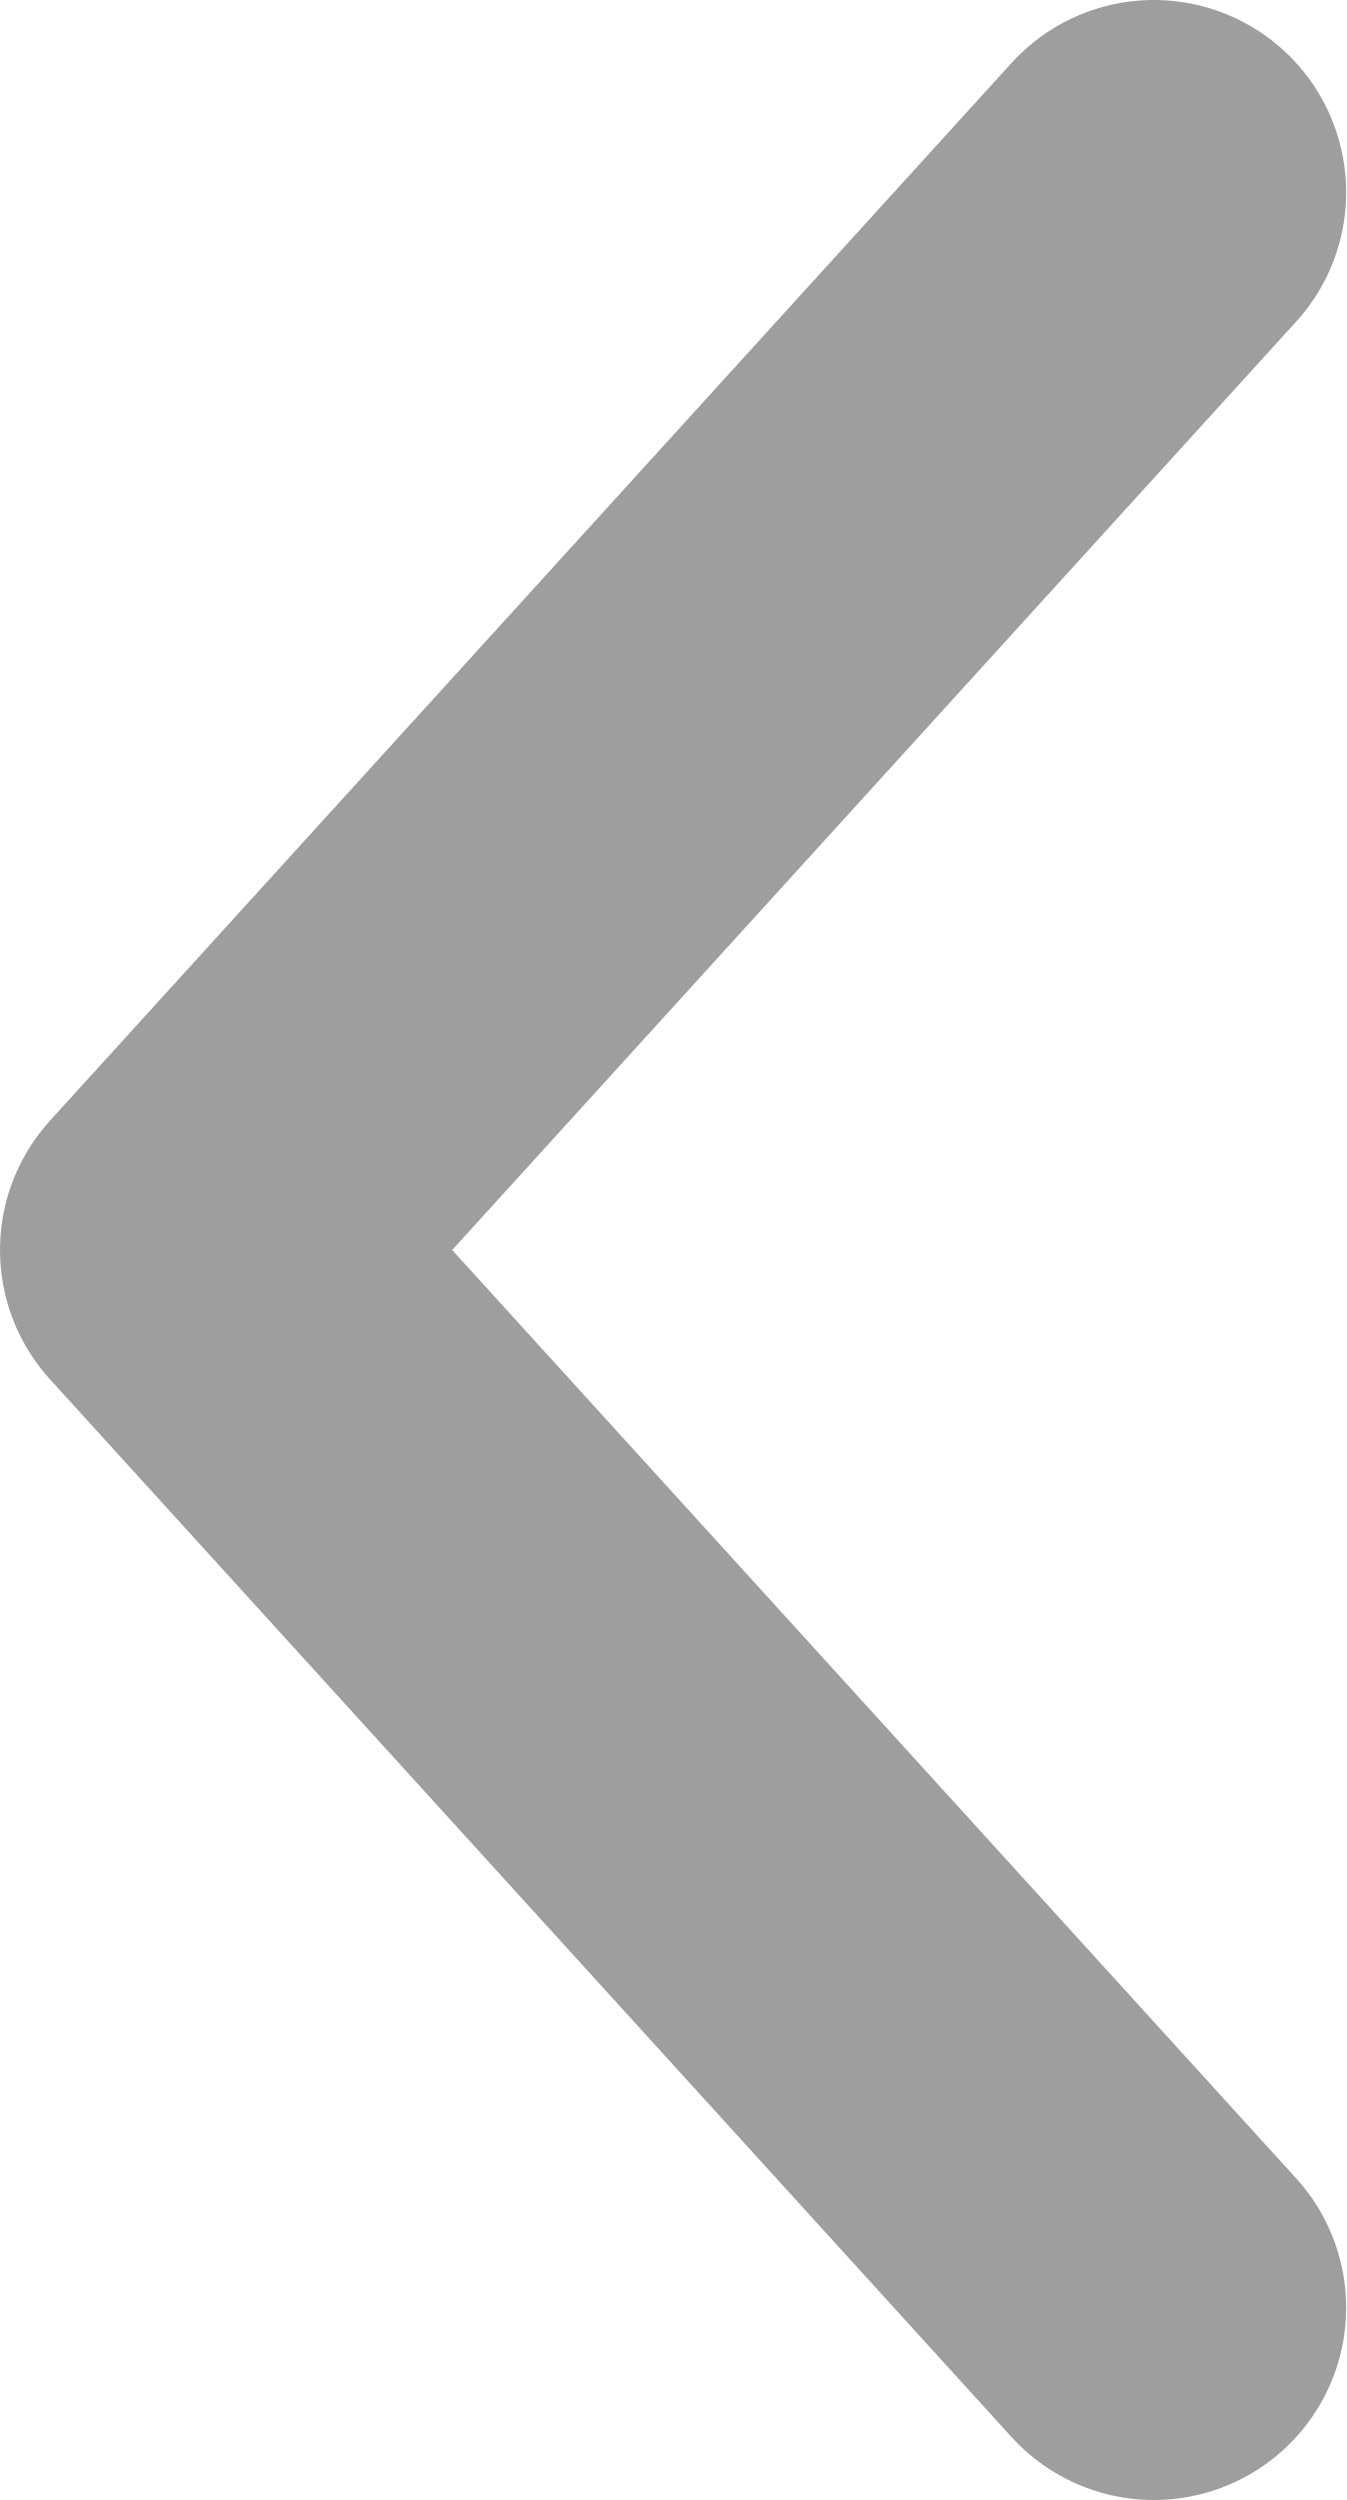
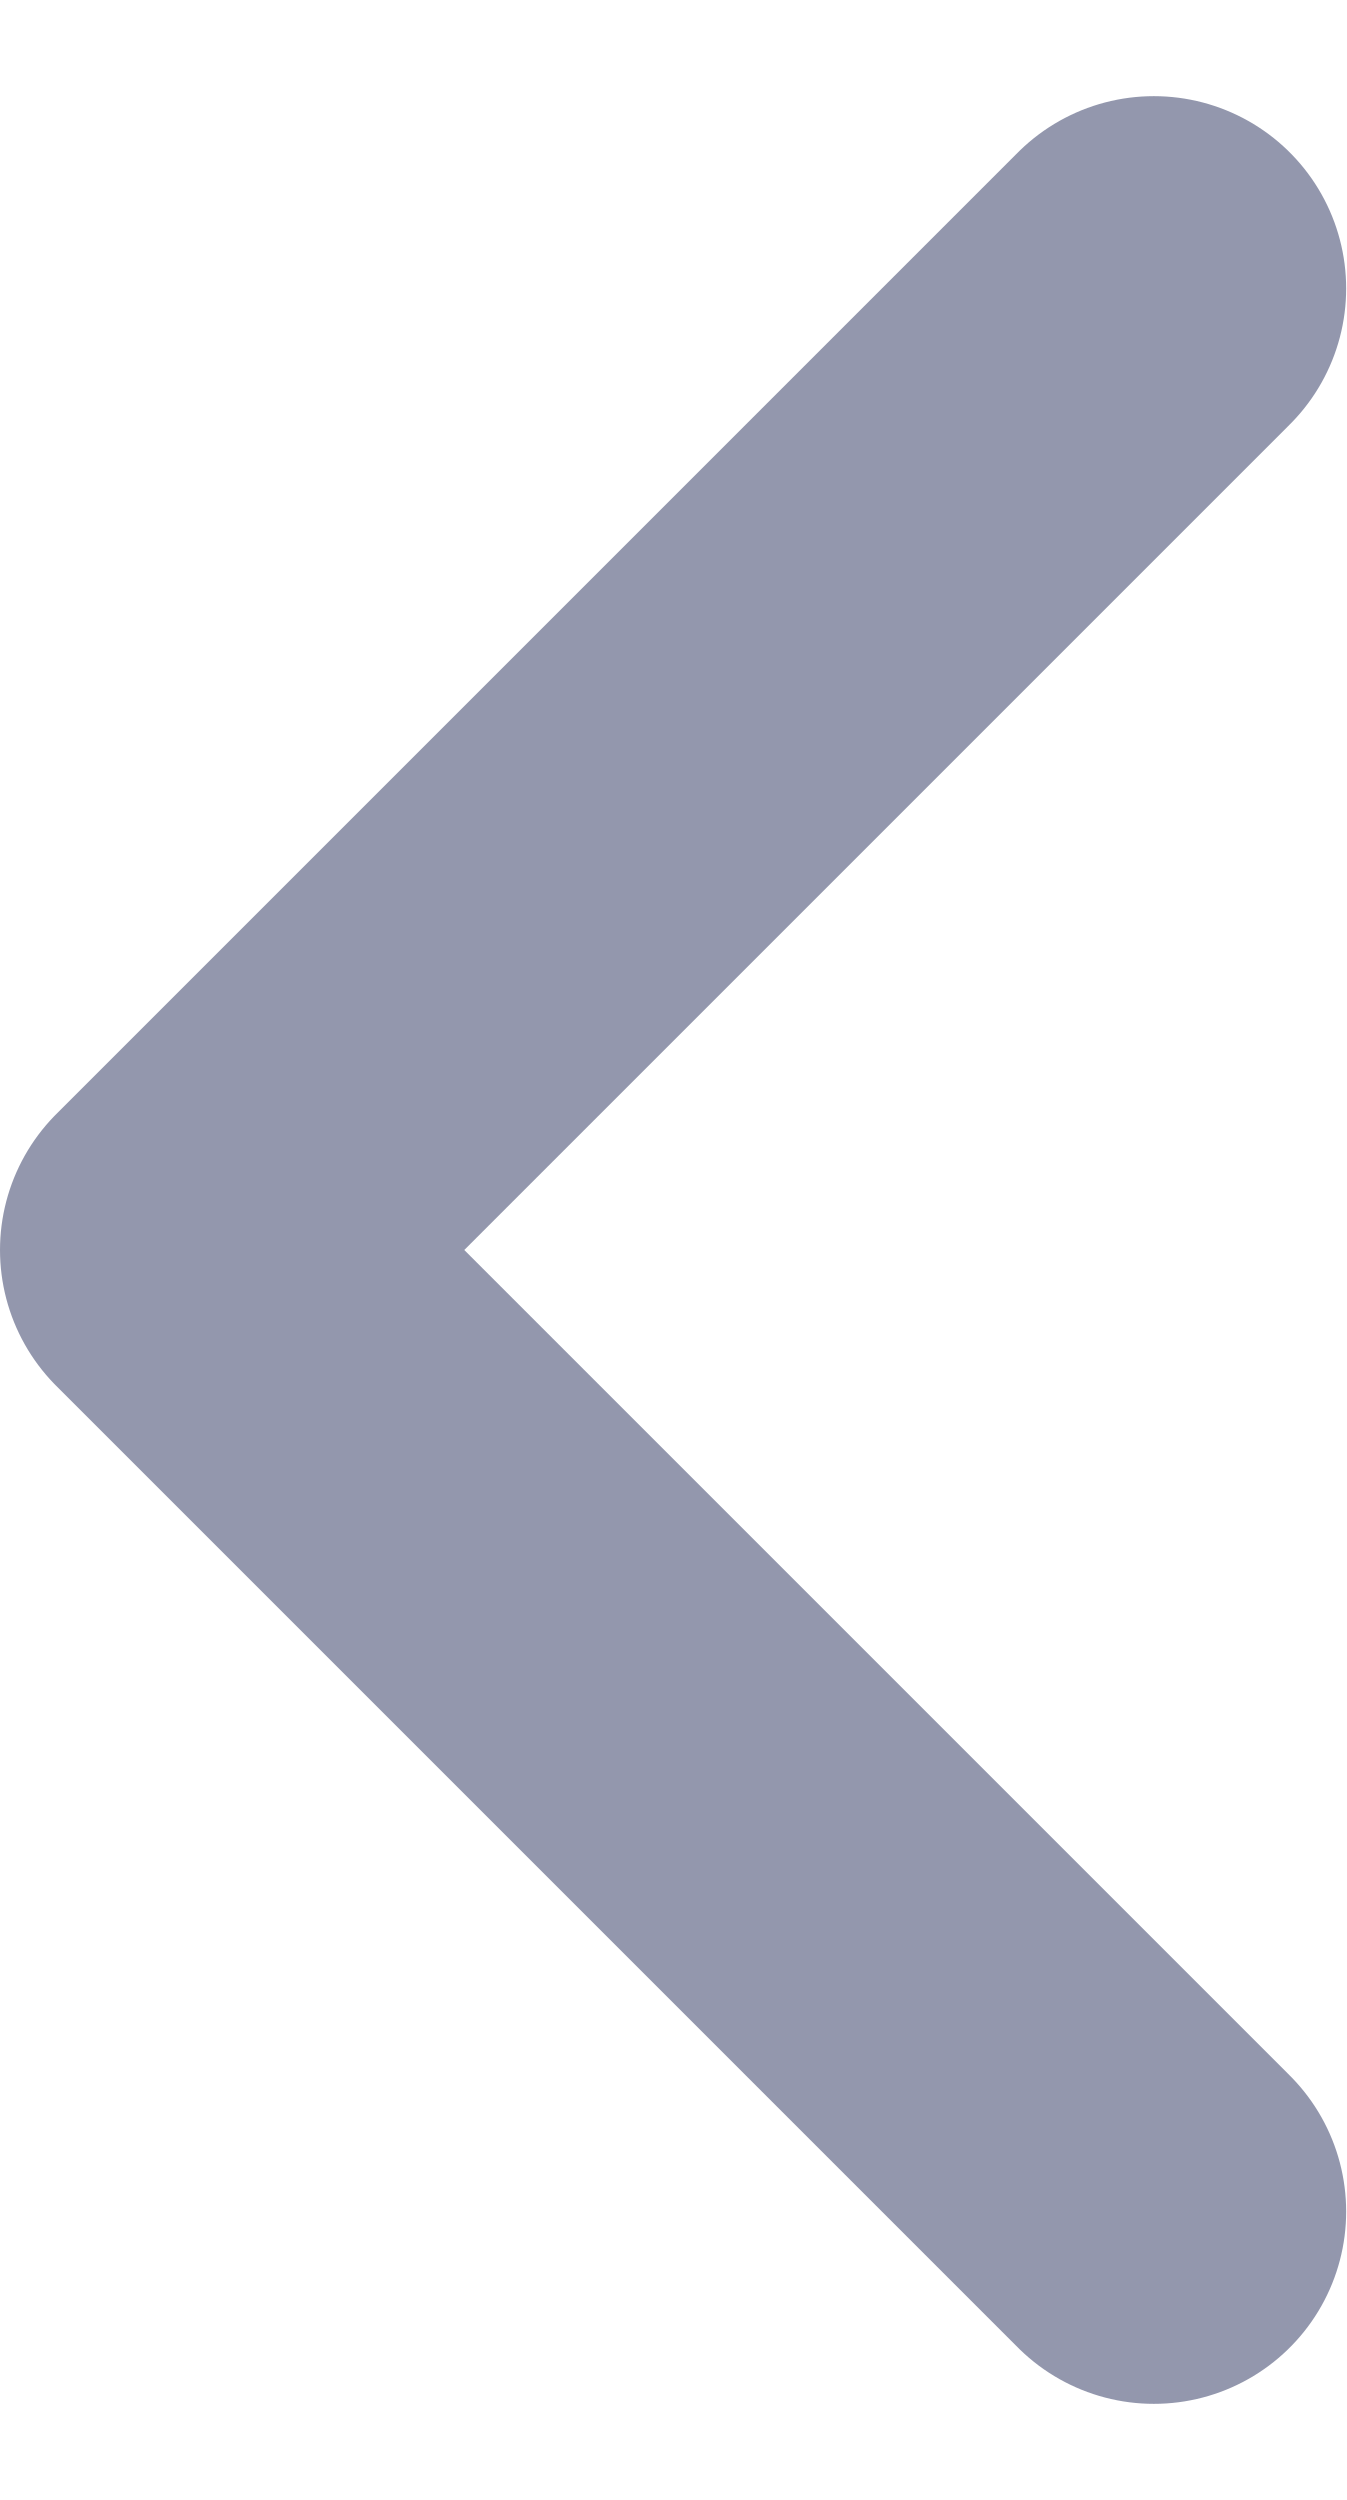
<svg xmlns="http://www.w3.org/2000/svg" width="7" height="13" viewBox="0 0 7 13" fill="none">
-   <path d="M6 1L1 6.5L6 12" stroke="#9E9E9E" stroke-width="2" stroke-linecap="round" stroke-linejoin="round" />
+   <path d="M6 11.5L1 6.5L6 1.5" stroke="#9397AD" stroke-width="2" stroke-linecap="round" stroke-linejoin="round" />
</svg>
